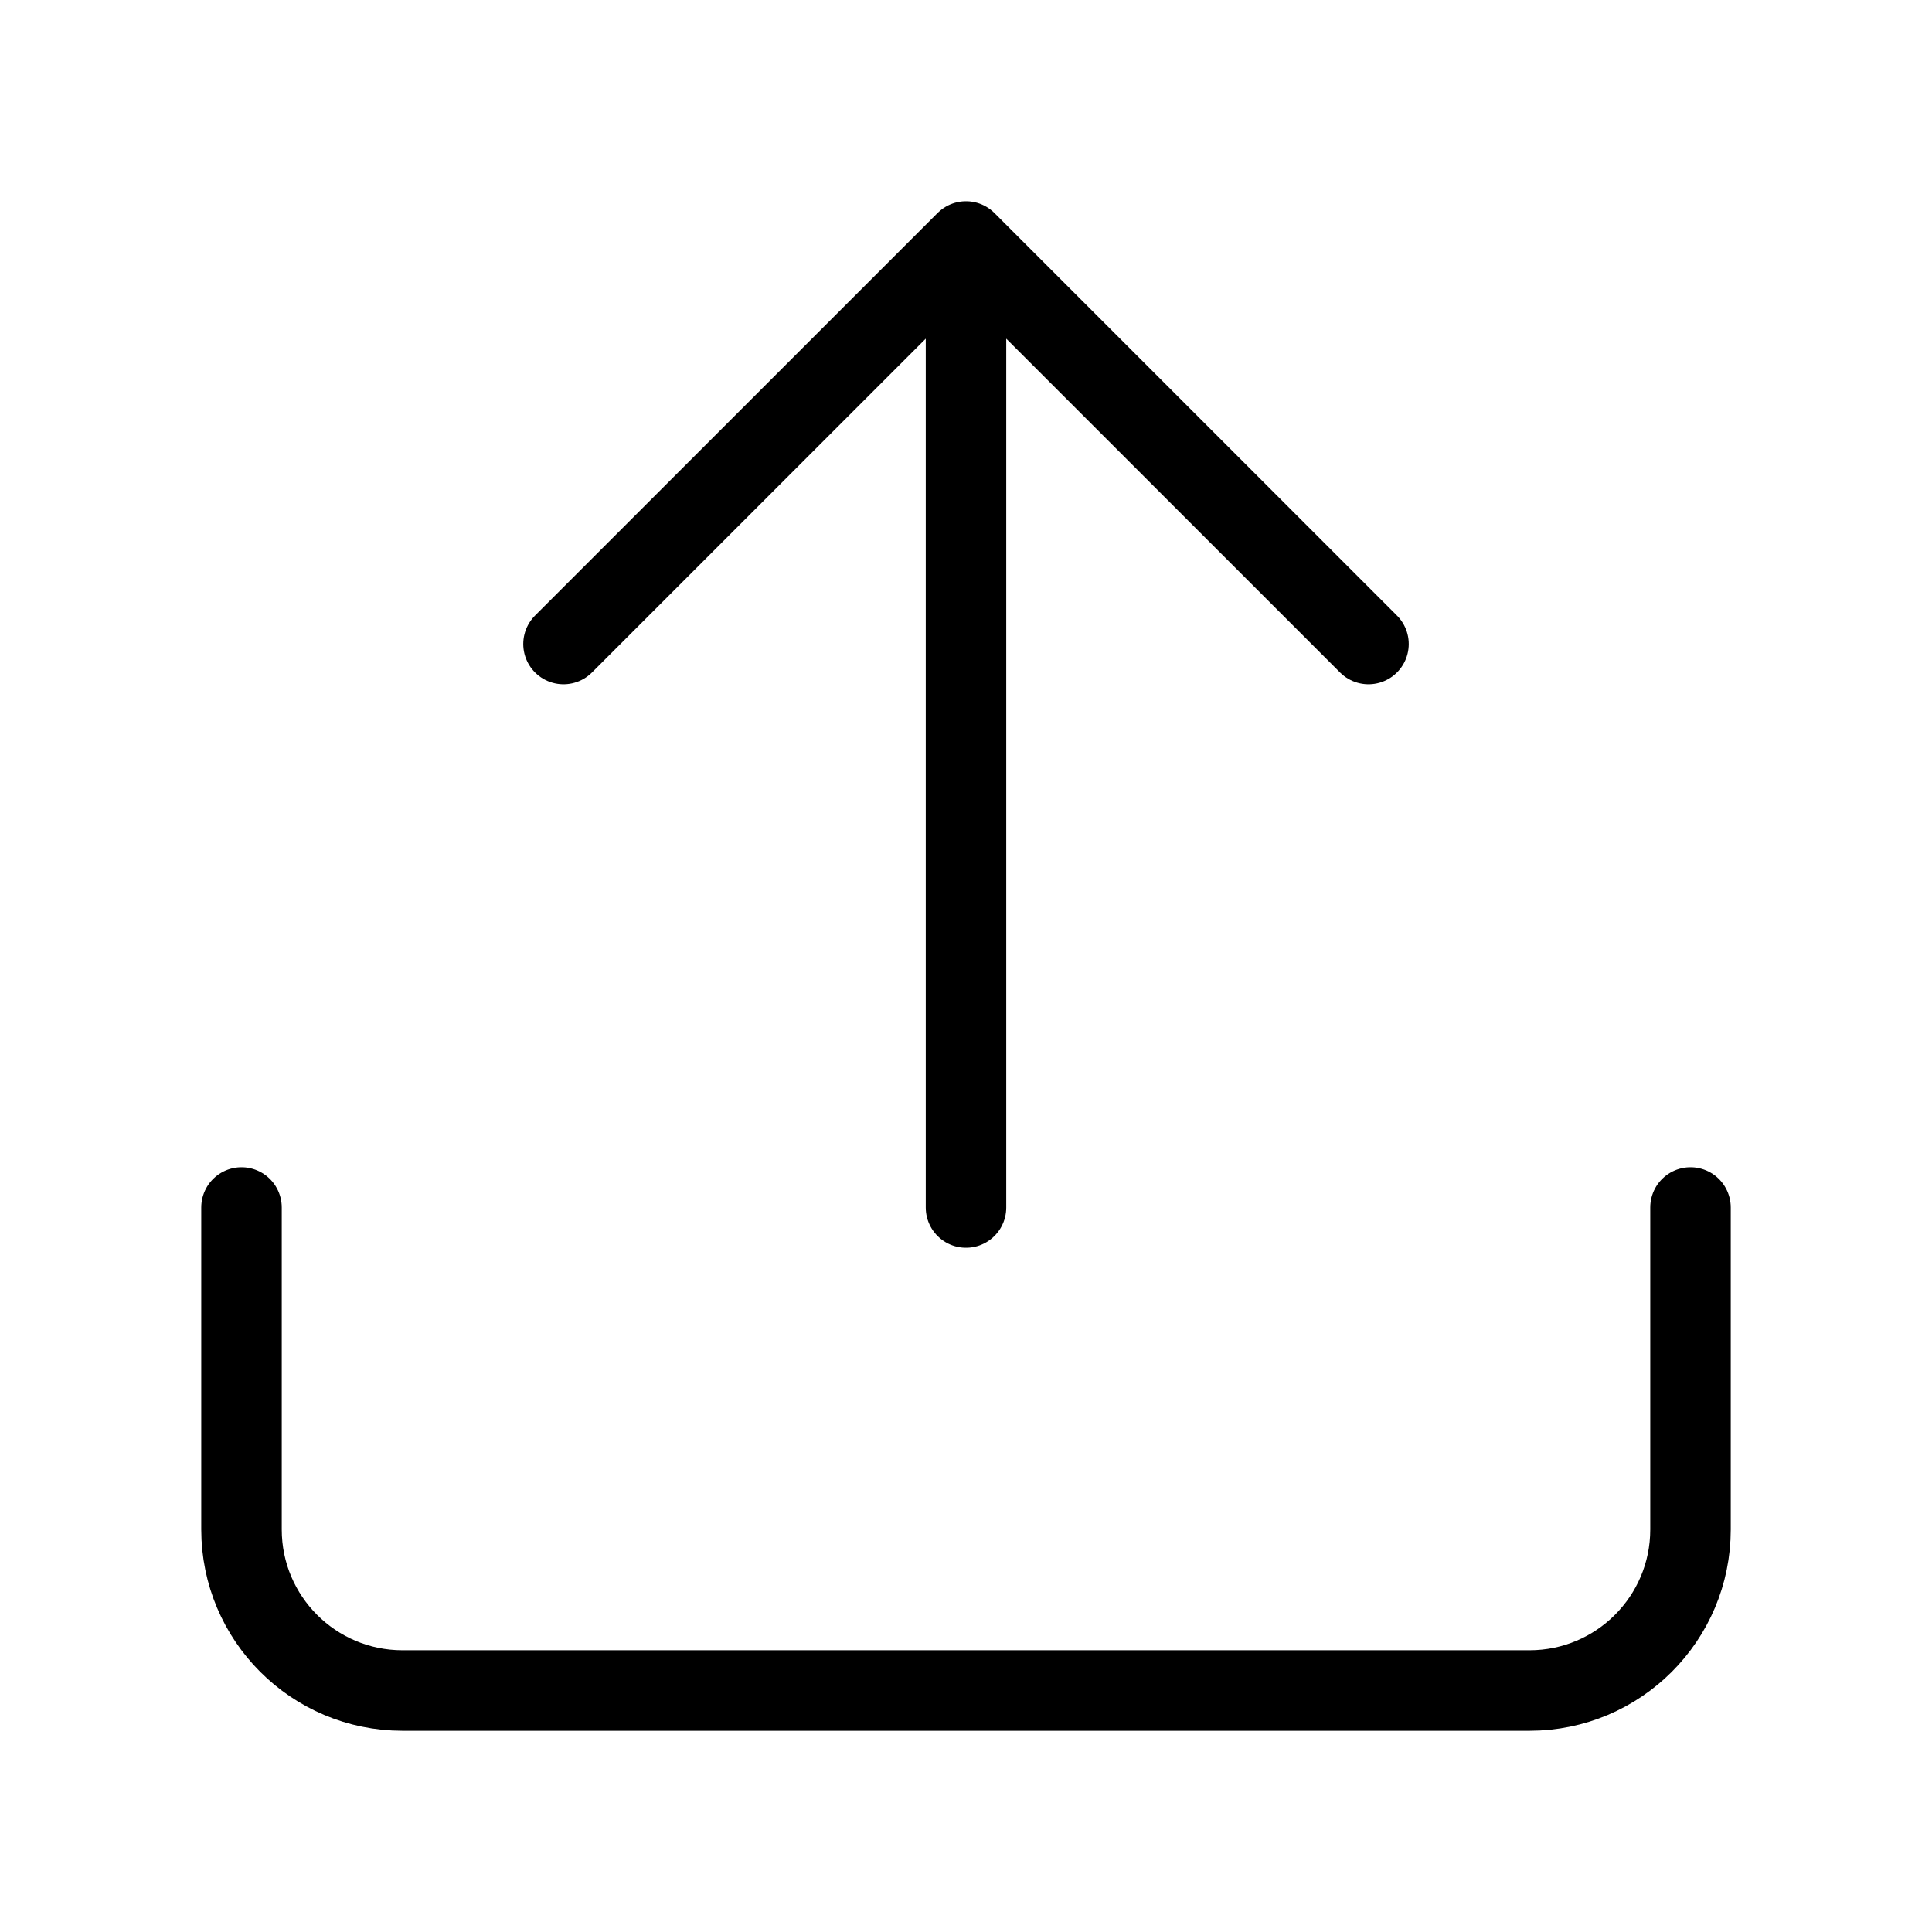
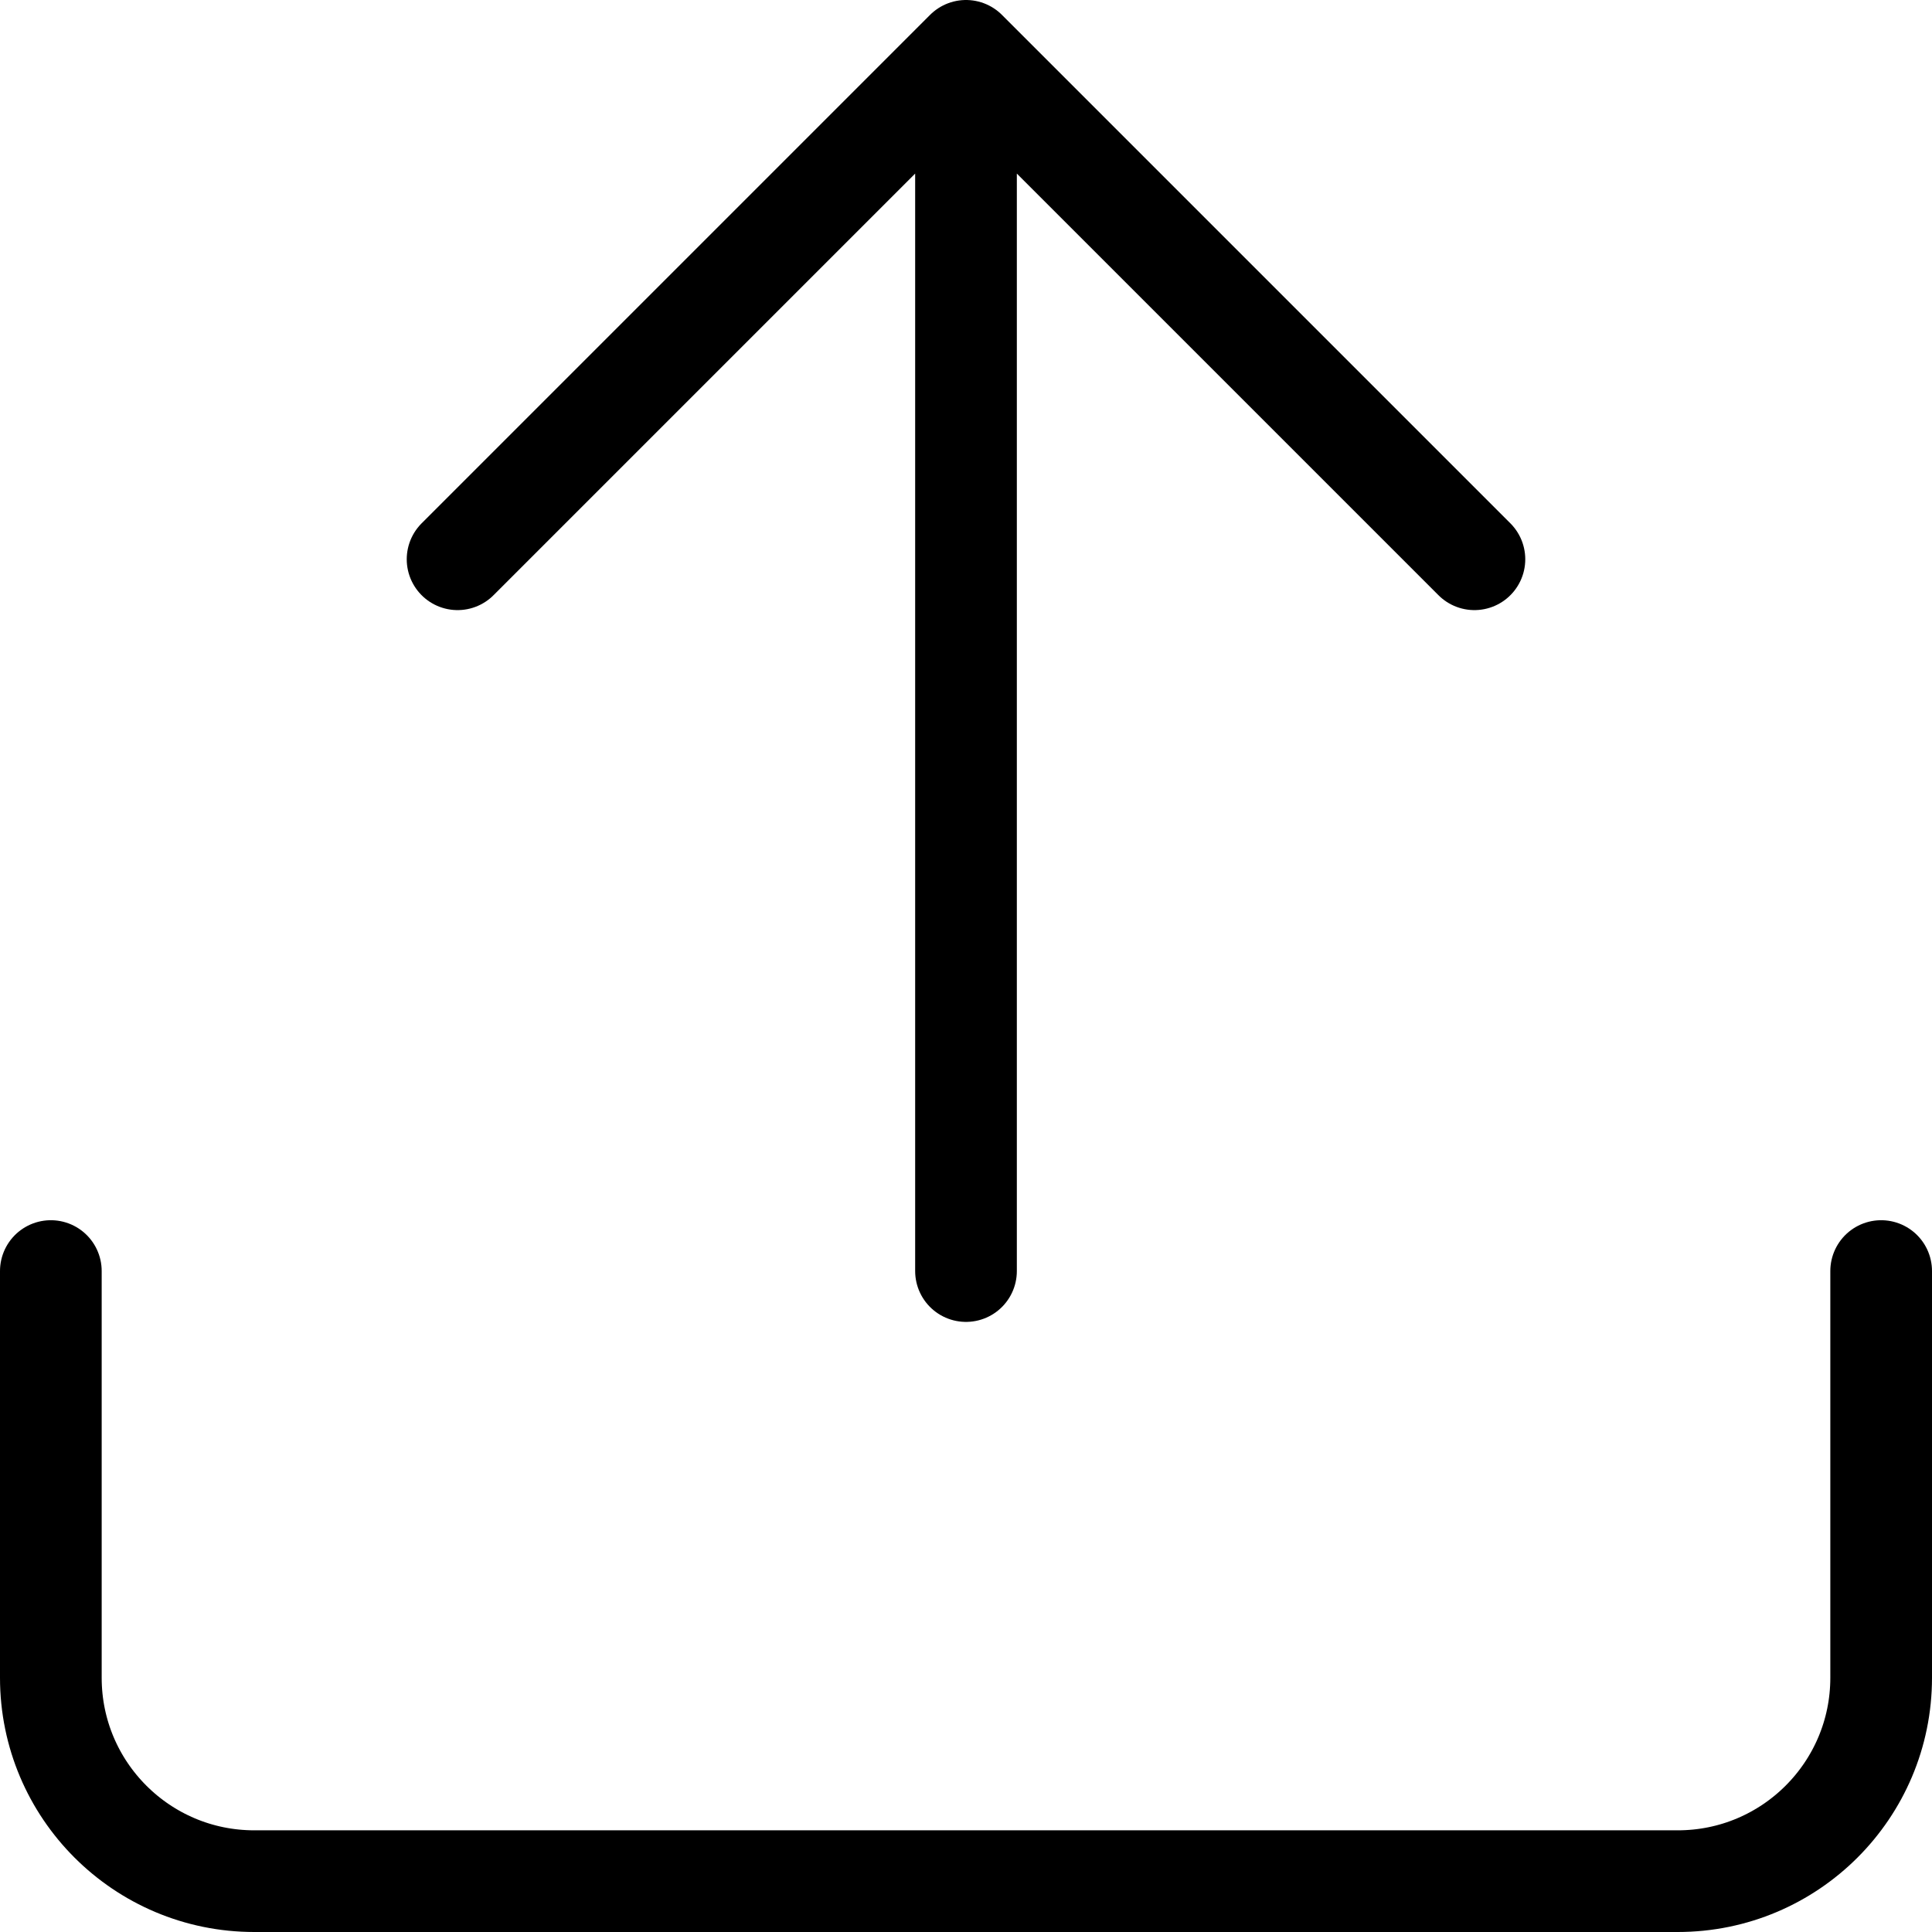
- <svg xmlns="http://www.w3.org/2000/svg" width="24" height="24" fill="none" stroke="currentColor" stroke-linecap="round" stroke-linejoin="round" class="rx-icons rxicons-upload">
-   <path d="M21 15v4a2 2 0 0 1-2 2H5a2 2 0 0 1-2-2v-4m14-7-5-5-5 5m5-5v12" />
+ <svg xmlns="http://www.w3.org/2000/svg" width="19" height="19" fill="none" stroke="currentColor" stroke-linecap="round" stroke-linejoin="round" class="rx-icons rxicons-upload">
+   <path d="M18.5 12.5v4a2 2 0 0 1-2 2h-14a2 2 0 0 1-2-2v-4m14-7-5-5-5 5m5-5v12" />
</svg>
